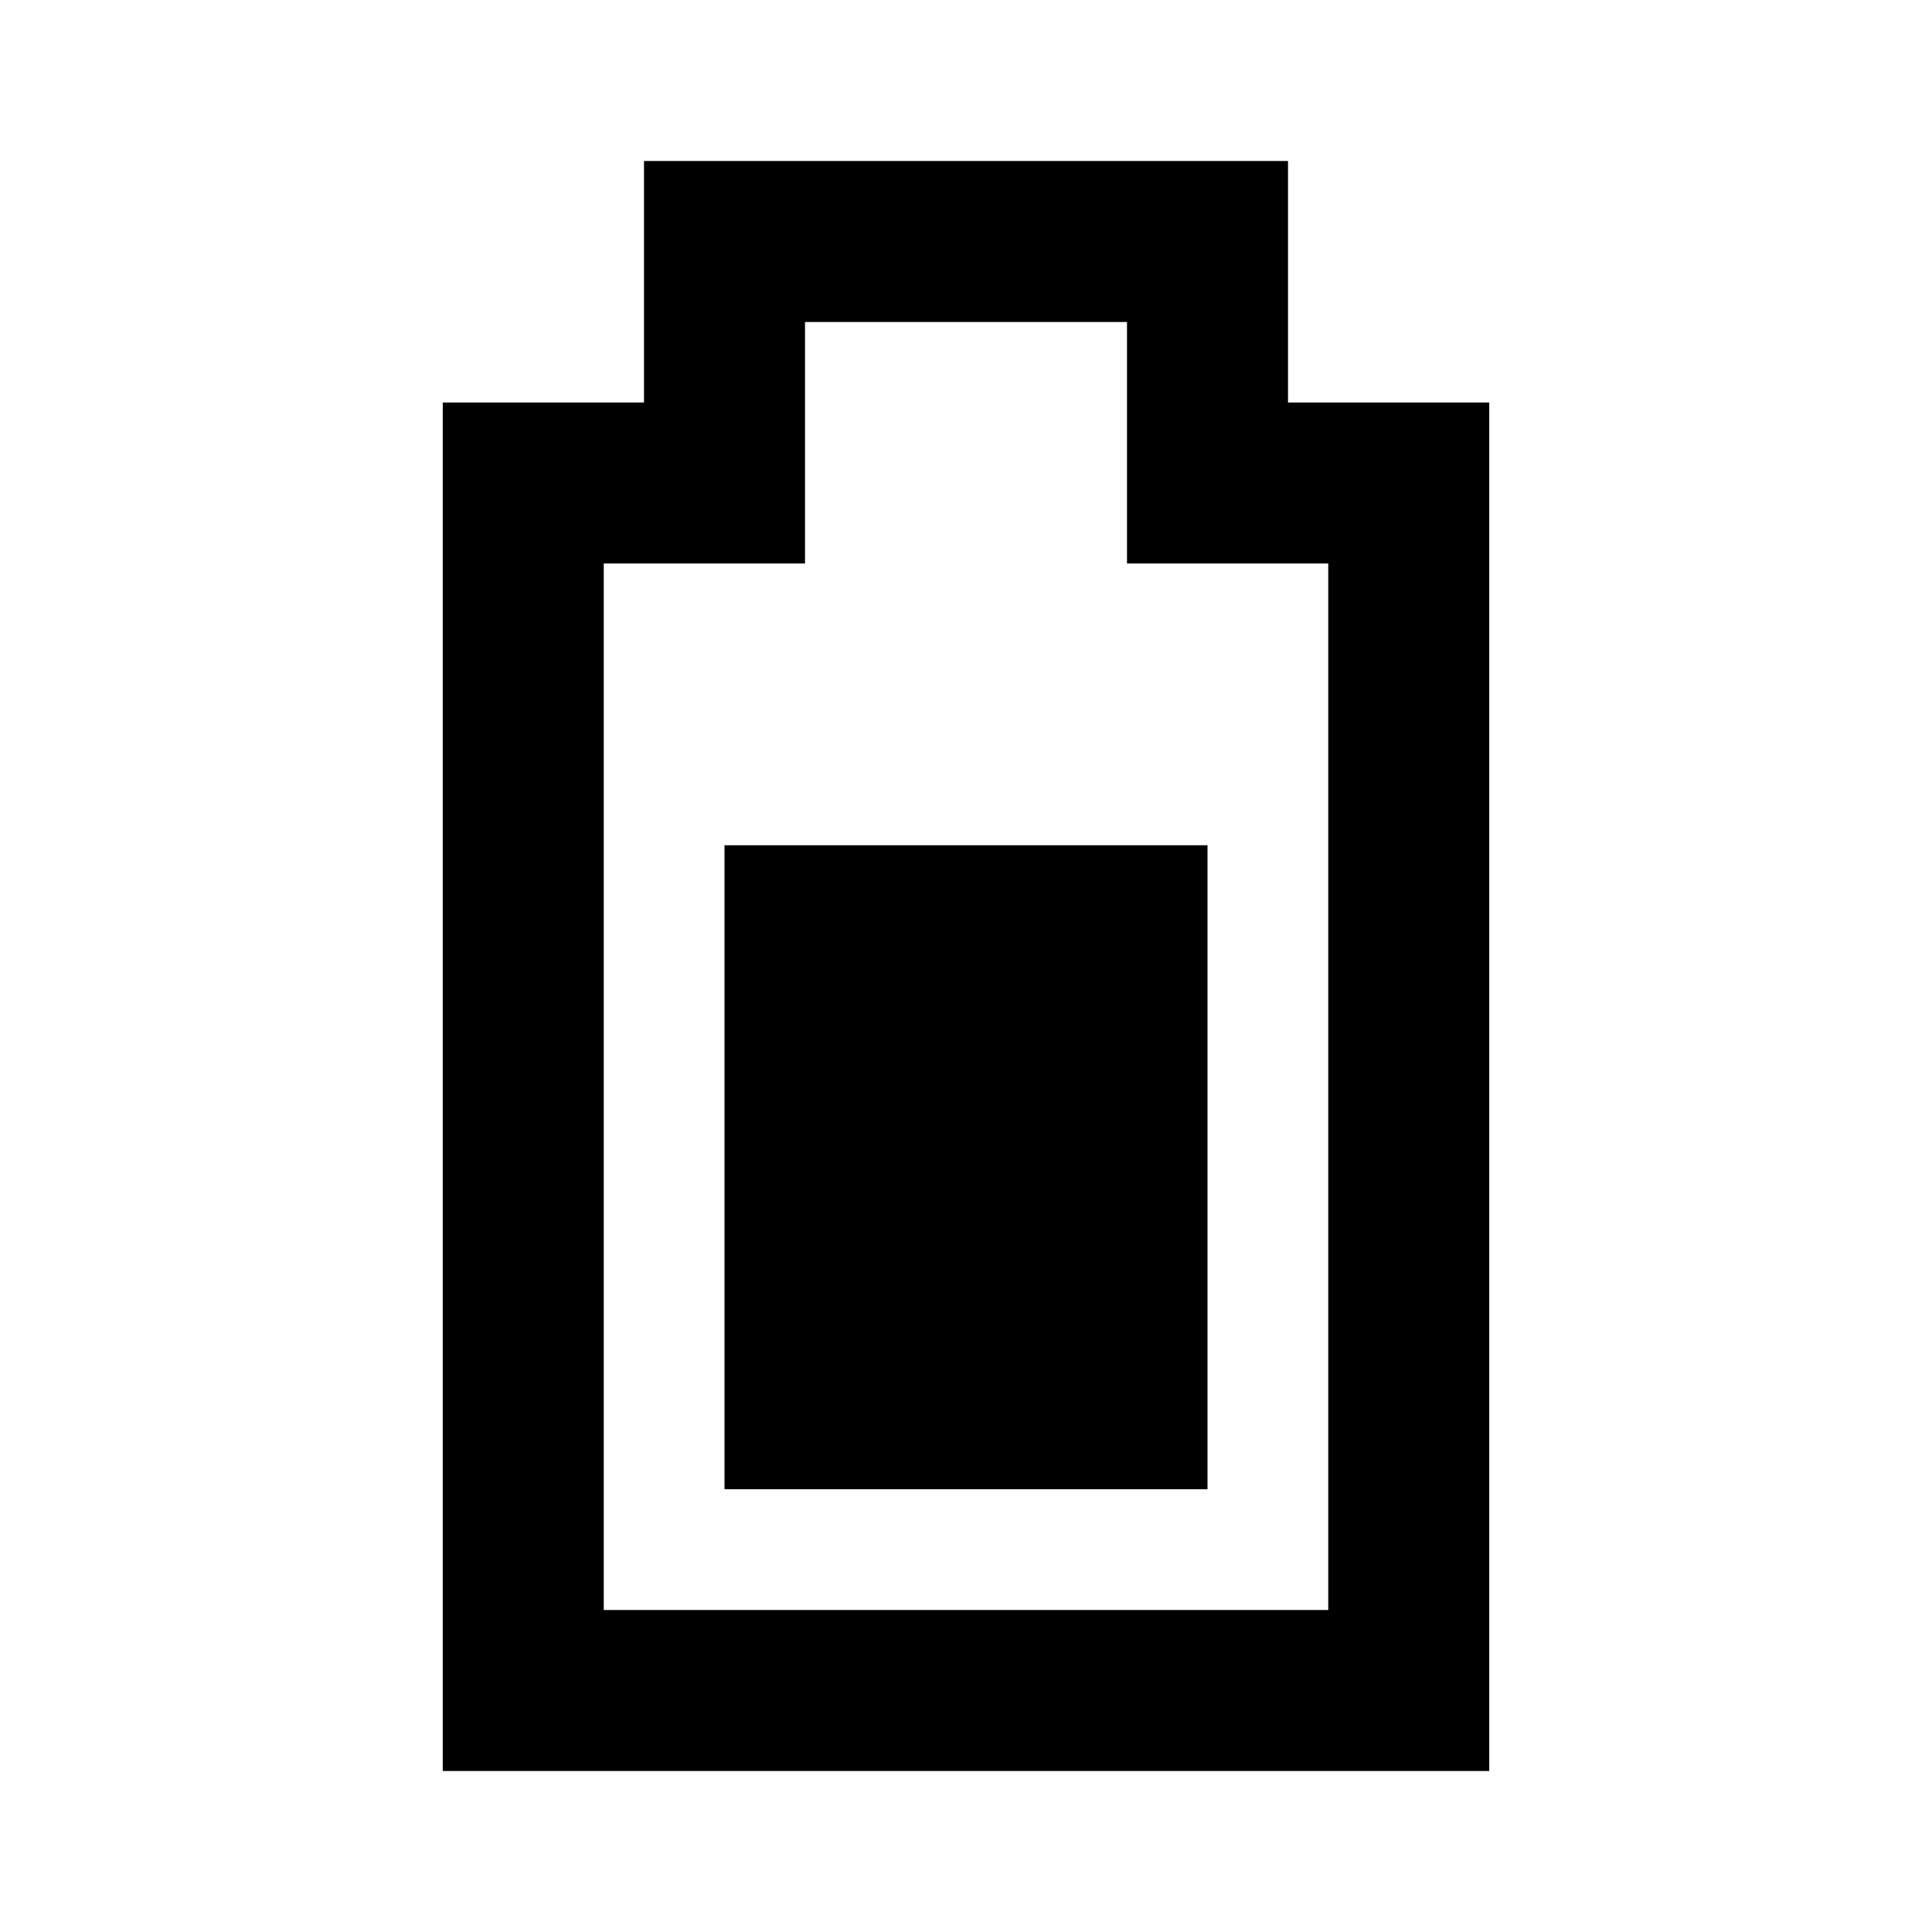
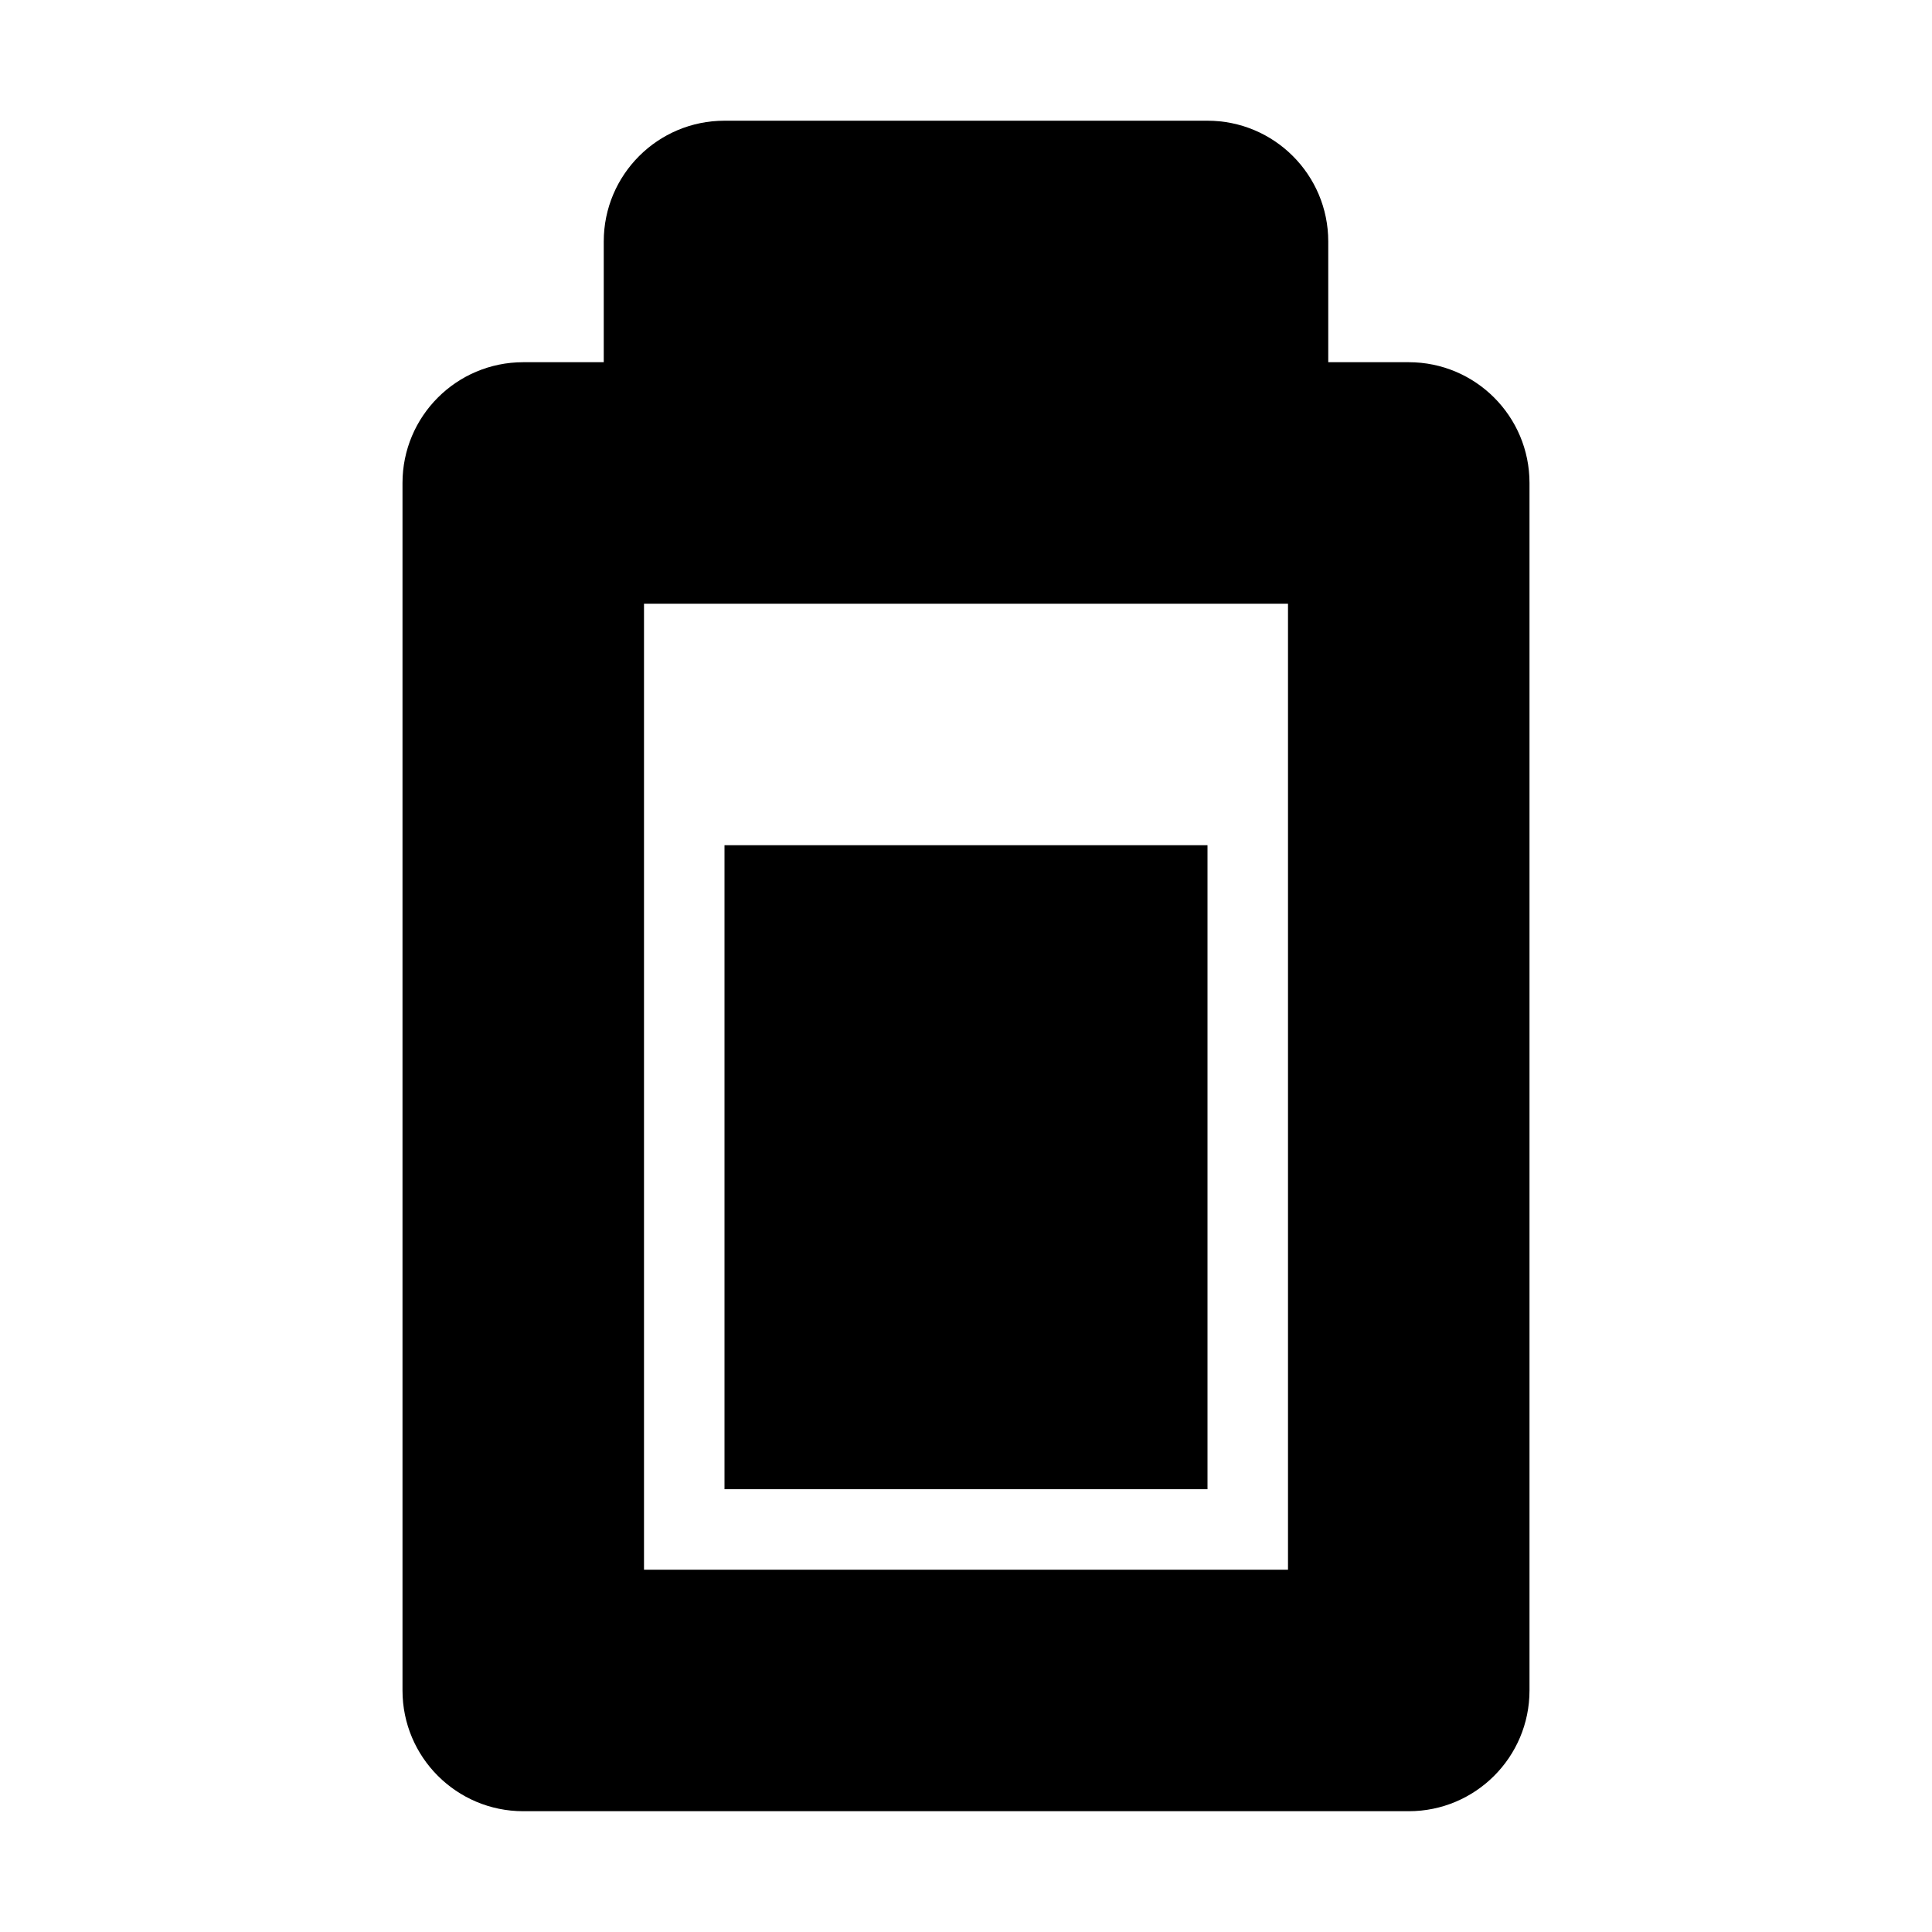
- <svg xmlns="http://www.w3.org/2000/svg" height="48" width="48" viewBox="0 0 48 48">
-   <path d="M0,0H48V48H0Z" transform="translate(0 0)" style="fill: none" />
-   <g>
-     <path d="M32,10V4H16v6H11V44H37V10Zm1,4V40H15V14h5V8h8v6Z" transform="translate(0 0)" />
-     <rect x="18" y="21" width="12" height="16" />
+ <svg xmlns="http://www.w3.org/2000/svg" viewBox="0 0 48 48" style="enable-background:new 0 0 48 48" xml:space="preserve">
+   <style>.st3{display:none}</style>
+   <g id="Your_Icons">
+     <path d="M0 0h48v48H0V0z" style="fill:none" />
+     <path d="M35 8.999h-2v-3a3 3 0 0 0-3-3H18a3 3 0 0 0-3 3v3h-2a3 3 0 0 0-3 3v30a3 3 0 0 0 3 3h22a3 3 0 0 0 3-3v-30a3 3 0 0 0-3-3zm-3 30H16v-24h16v24z" />
+     <path d="M30 36.999H18v-16h12v16z" />
  </g>
</svg>
